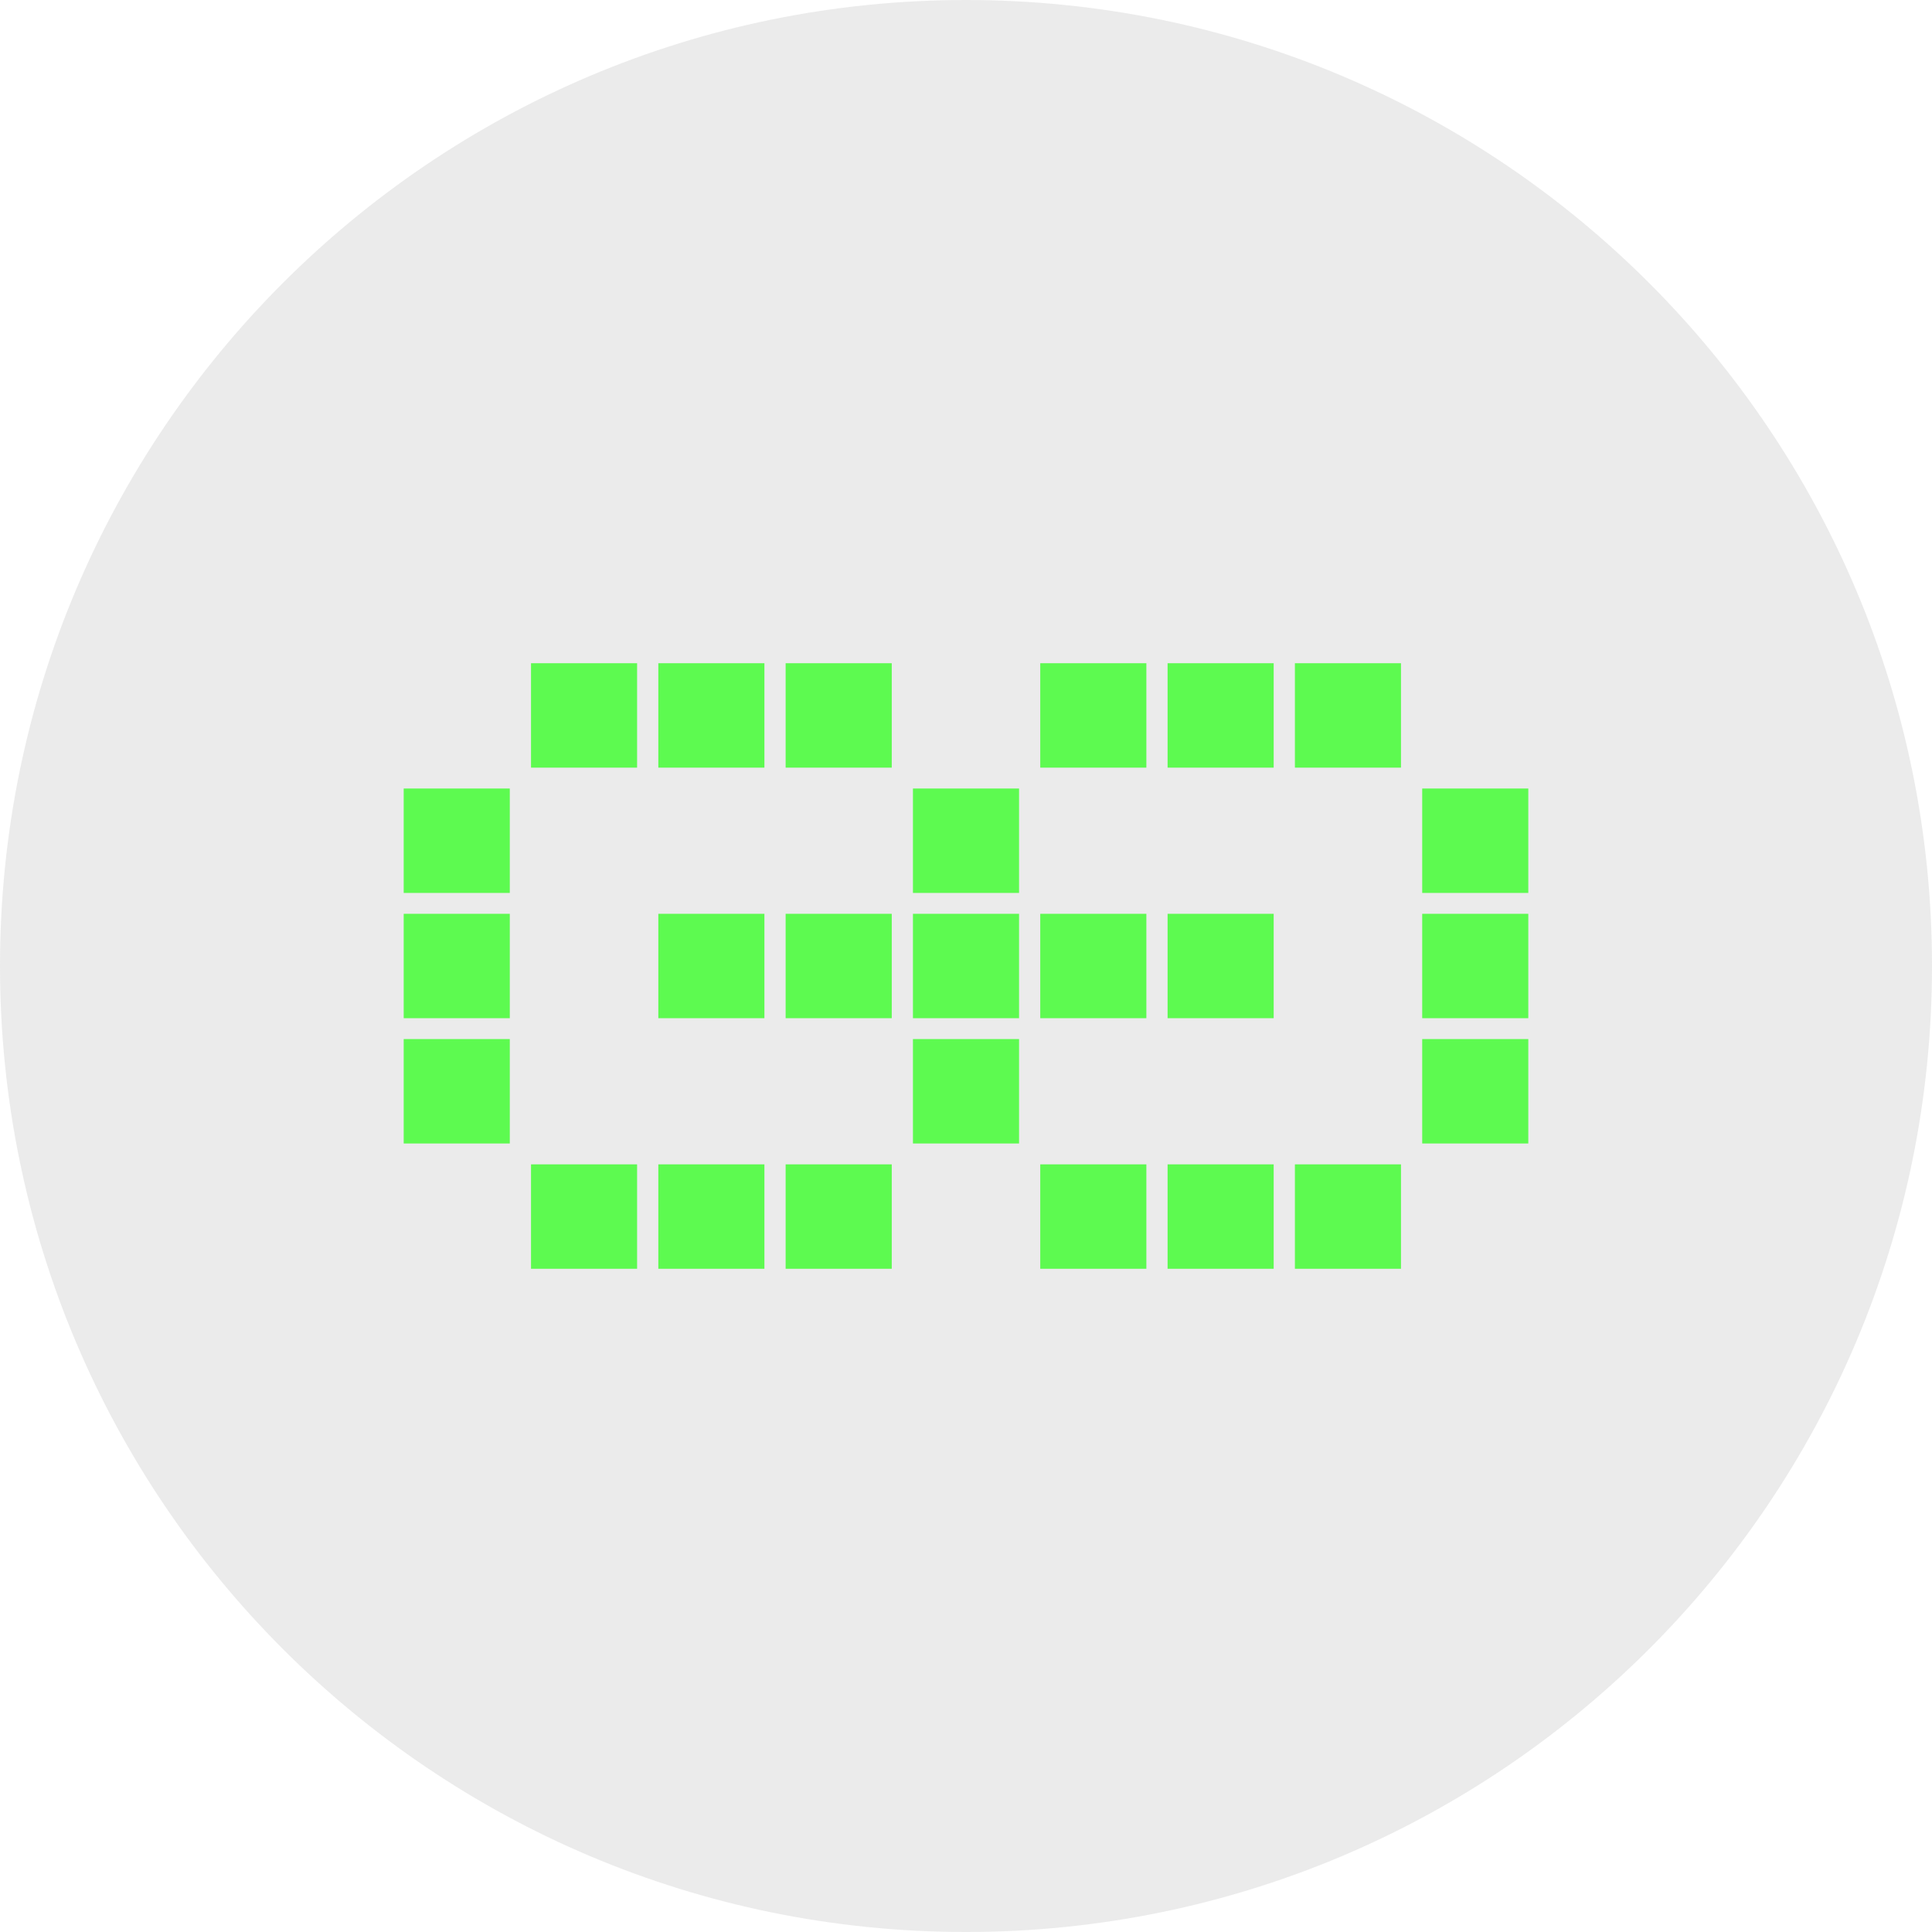
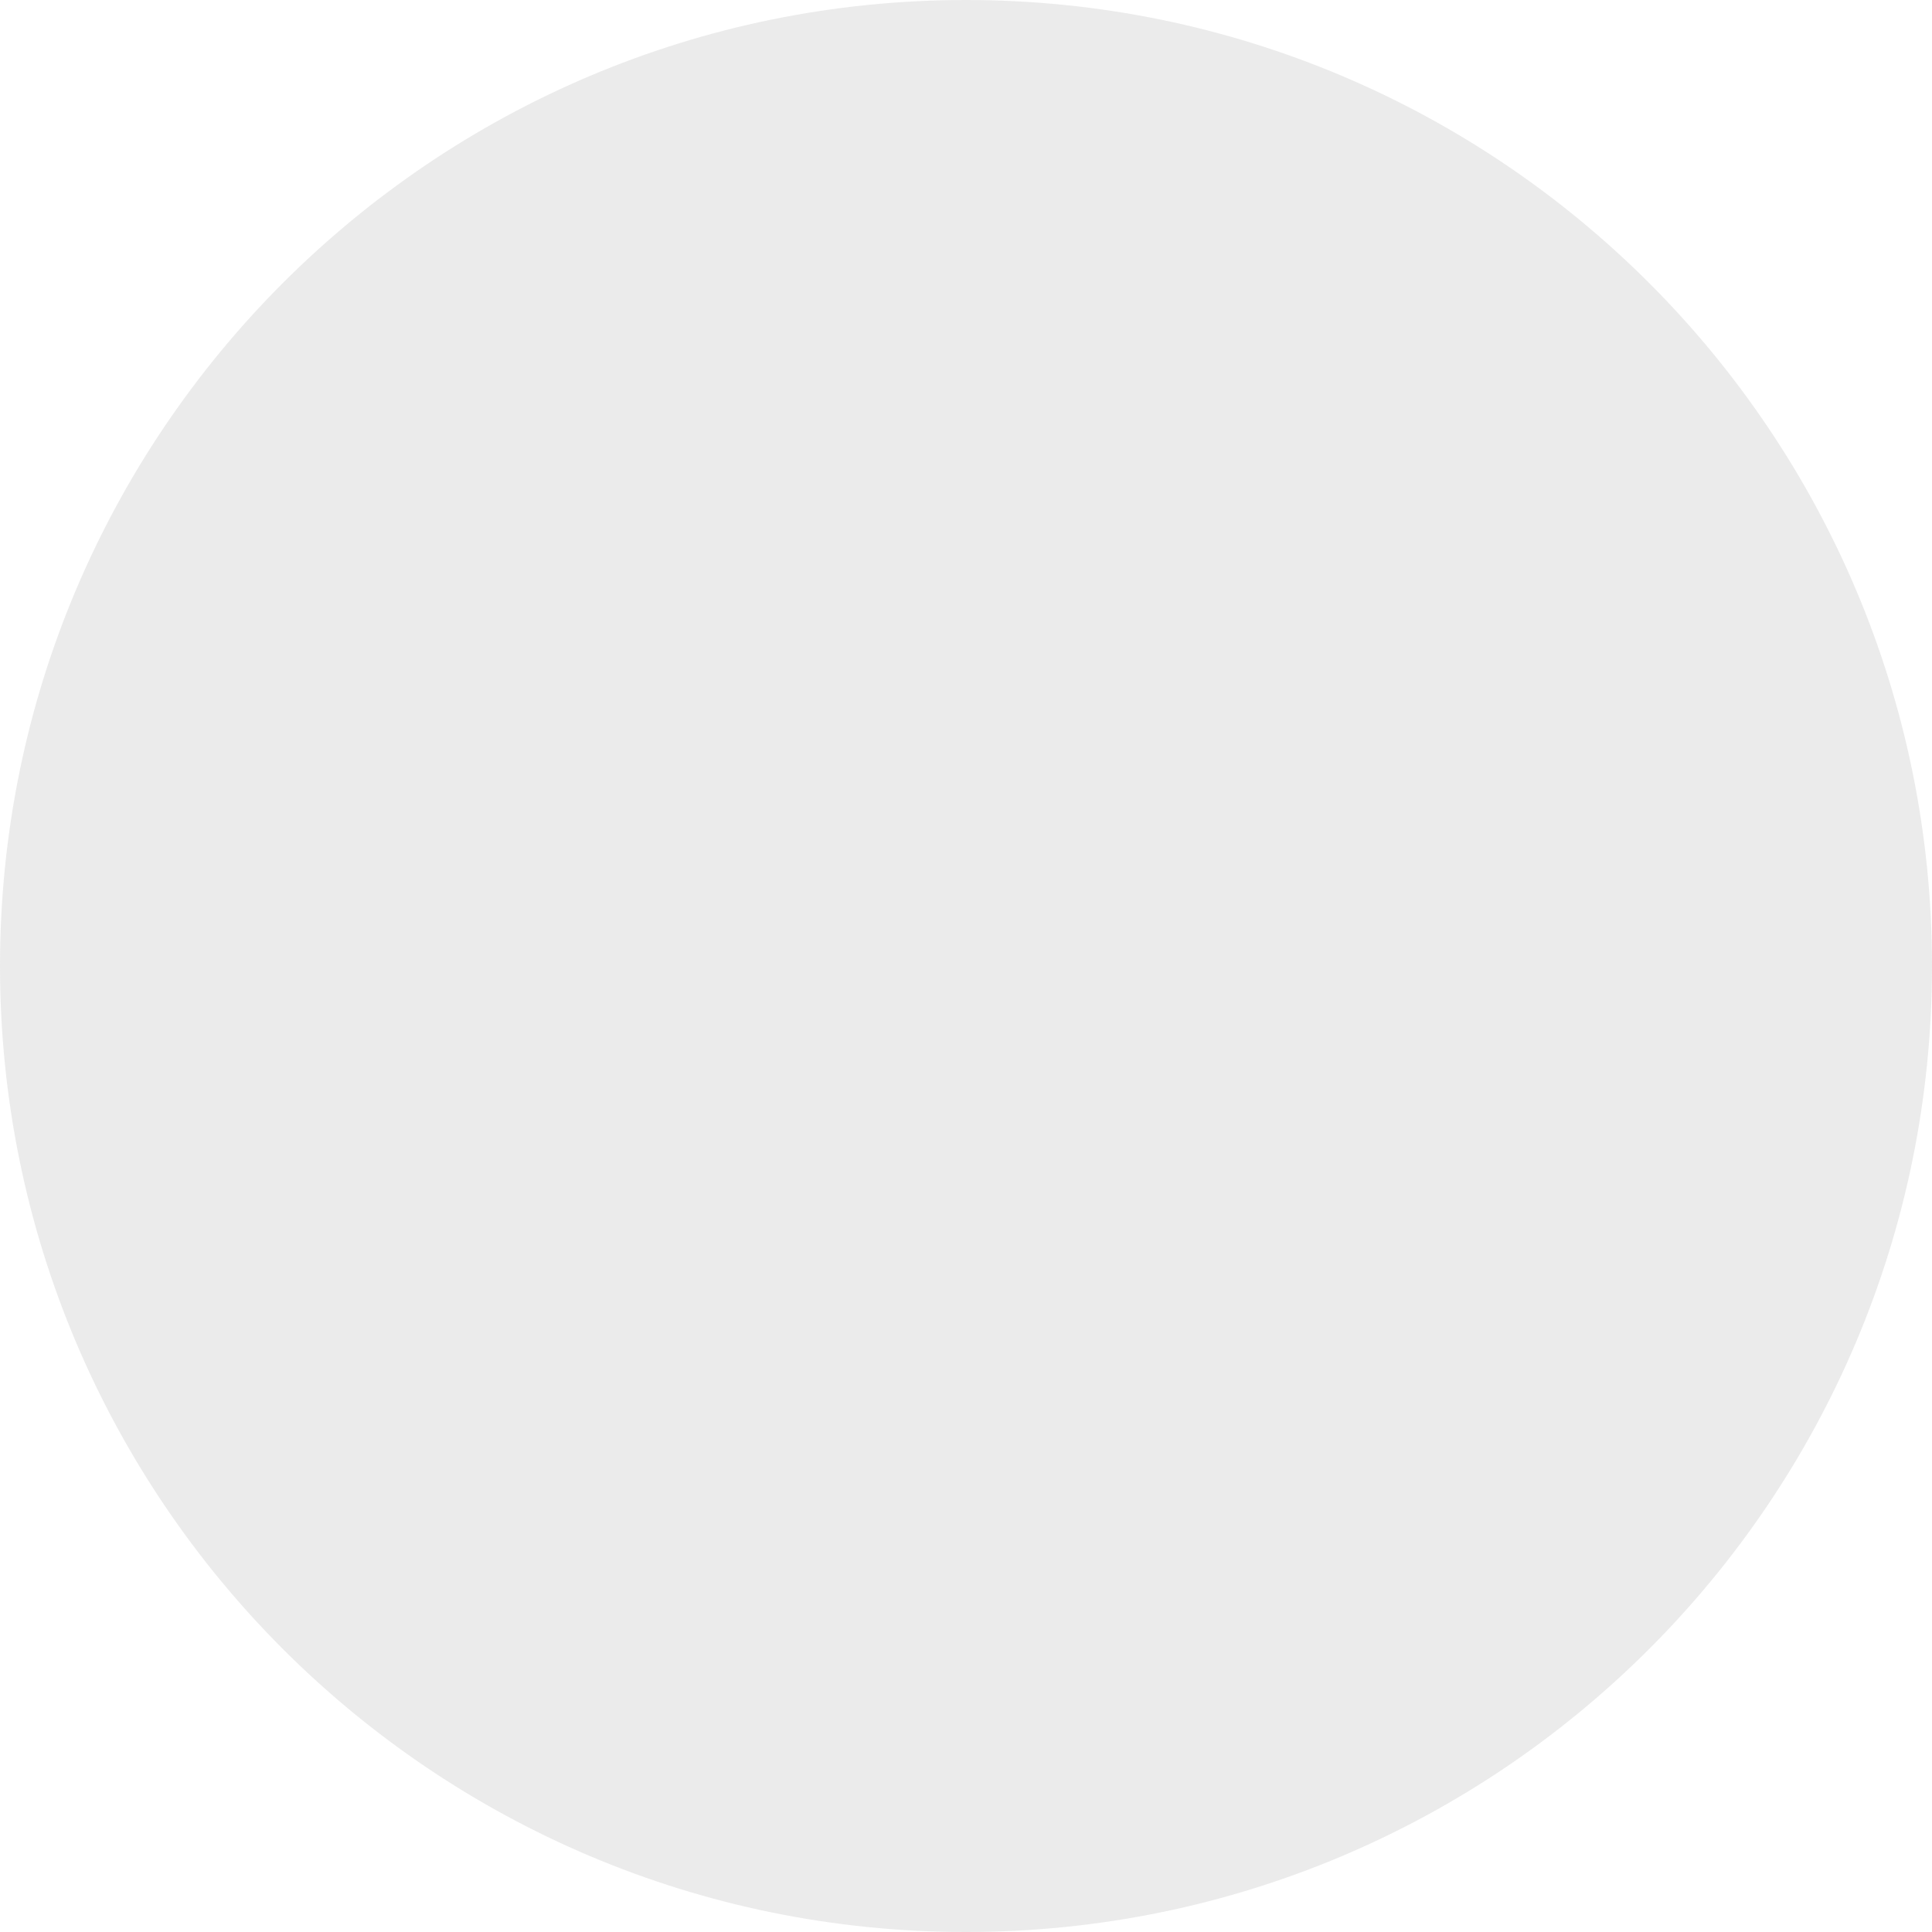
<svg xmlns="http://www.w3.org/2000/svg" width="67px" height="67px" viewBox="0 0 67 67" version="1.1">
  <g id="页面-1" stroke="none" stroke-width="1" fill="none" fill-rule="evenodd">
    <g id="undefined" fill-rule="nonzero">
      <path d="M33.5,67 C52.002,67 67,52.002 67,33.5 C67,14.998 52.002,0 33.5,0 C14.998,0 0,14.998 0,33.5 C0,52.002 14.998,67 33.5,67 Z" id="椭圆形" fill-opacity="0.15" fill="#7E7E7E" />
-       <g id="编组" transform="translate(14, 23)" fill="#5dfa50">
+       <g id="编组" transform="translate(14, 23)">
        <path d="M8.83,0 L12.509,0 L12.509,3.621 L8.83,3.621 L8.83,0 Z M13.245,0 L16.925,0 L16.925,3.621 L13.245,3.621 L13.245,0 Z M22.075,0 L25.755,0 L25.755,3.621 L22.075,3.621 L22.075,0 Z M26.491,0 L30.17,0 L30.17,3.621 L26.491,3.621 L26.491,0 Z M17.66,4.345 L21.34,4.345 L21.34,7.966 L17.66,7.966 L17.66,4.345 Z M8.83,8.69 L12.509,8.69 L12.509,12.31 L8.83,12.31 L8.83,8.69 Z M13.245,8.69 L16.925,8.69 L16.925,12.31 L13.245,12.31 L13.245,8.69 Z M17.66,8.69 L21.34,8.69 L21.34,12.31 L17.66,12.31 L17.66,8.69 Z M22.075,8.69 L25.755,8.69 L25.755,12.31 L22.075,12.31 L22.075,8.69 Z M26.491,8.69 L30.17,8.69 L30.17,12.31 L26.491,12.31 L26.491,8.69 Z M17.66,13.034 L21.34,13.034 L21.34,16.655 L17.66,16.655 L17.66,13.034 Z M8.83,17.379 L12.509,17.379 L12.509,21 L8.83,21 L8.83,17.379 Z M13.245,17.379 L16.925,17.379 L16.925,21 L13.245,21 L13.245,17.379 Z M22.075,17.379 L25.755,17.379 L25.755,21 L22.075,21 L22.075,17.379 Z M26.491,17.379 L30.17,17.379 L30.17,21 L26.491,21 L26.491,17.379 Z M0,16.655 L0,13.034 L3.679,13.034 L3.679,16.655 L0,16.655 Z M0,12.31 L0,8.69 L3.679,8.69 L3.679,12.31 L0,12.31 Z M0,7.966 L0,4.345 L3.679,4.345 L3.679,7.966 L0,7.966 Z M4.415,21 L4.415,17.379 L8.094,17.379 L8.094,21 L4.415,21 Z M4.415,3.621 L4.415,0 L8.094,0 L8.094,3.621 L4.415,3.621 Z M35.321,16.655 L35.321,13.034 L39,13.034 L39,16.655 L35.321,16.655 Z M35.321,12.31 L35.321,8.69 L39,8.69 L39,12.31 L35.321,12.31 Z M35.321,7.966 L35.321,4.345 L39,4.345 L39,7.966 L35.321,7.966 Z M30.906,21 L30.906,17.379 L34.585,17.379 L34.585,21 L30.906,21 Z M30.906,3.621 L30.906,0 L34.585,0 L34.585,3.621 L30.906,3.621 Z" id="形状" />
      </g>
    </g>
  </g>
</svg>
